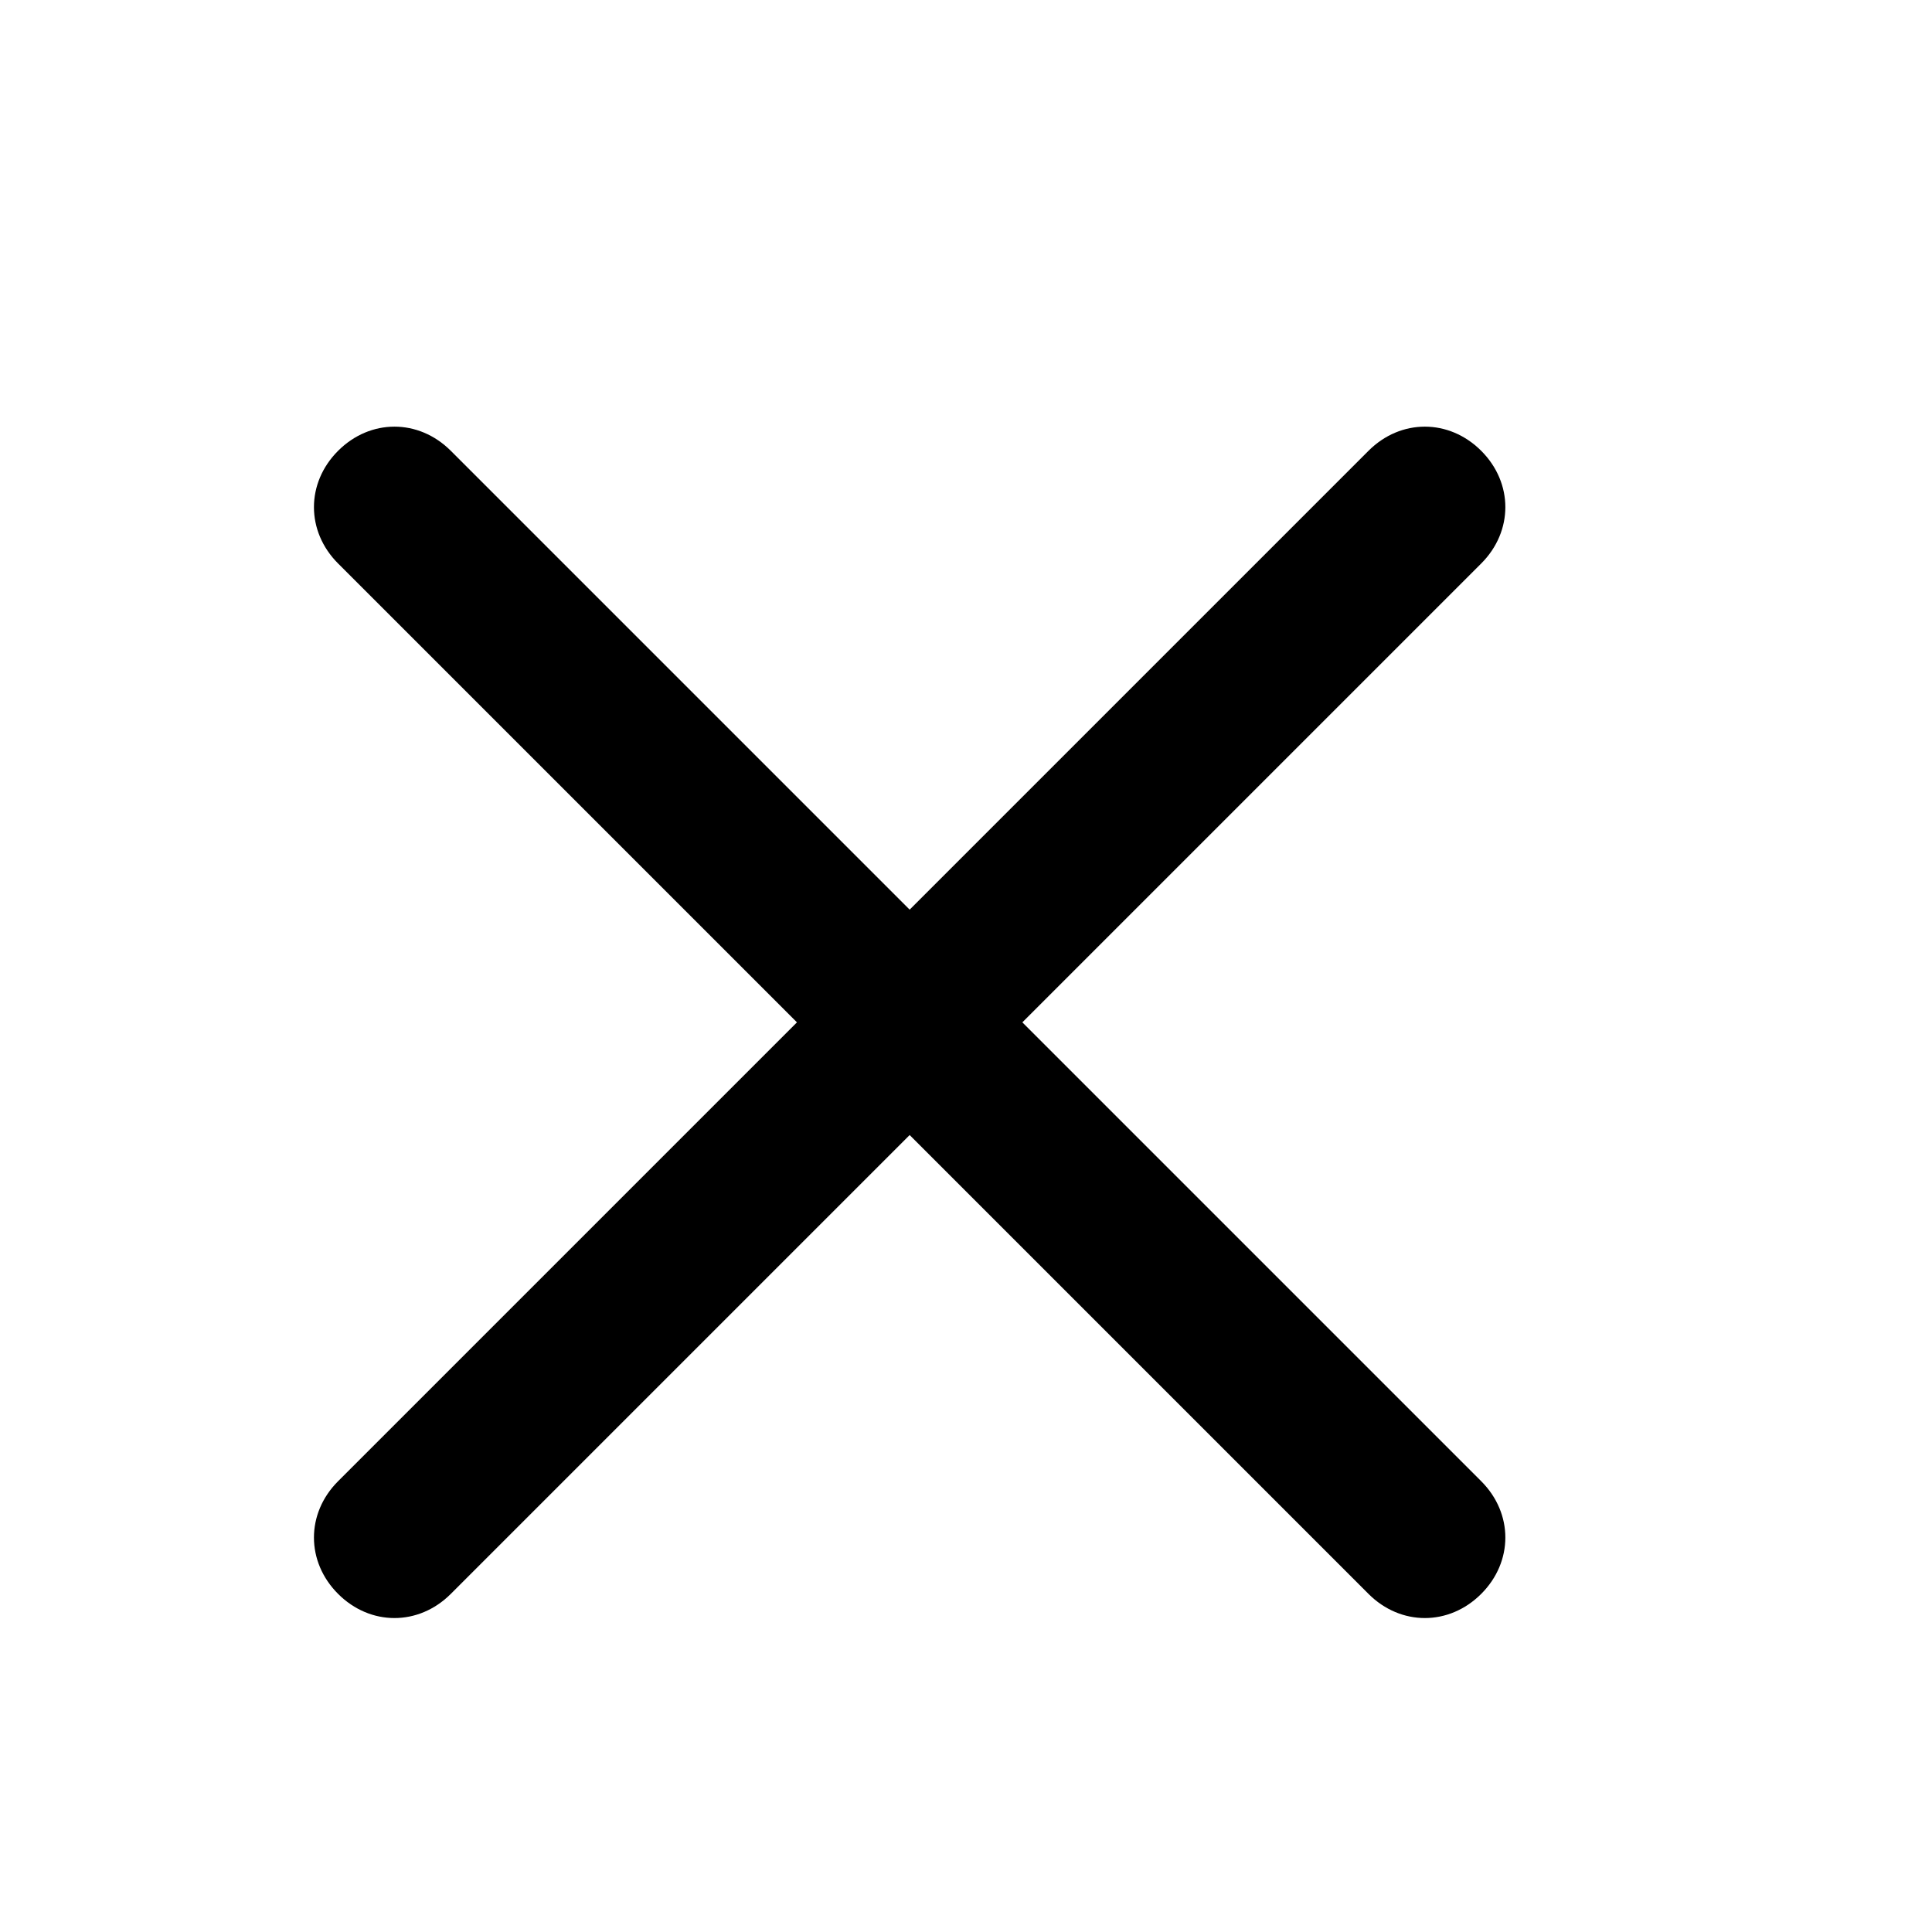
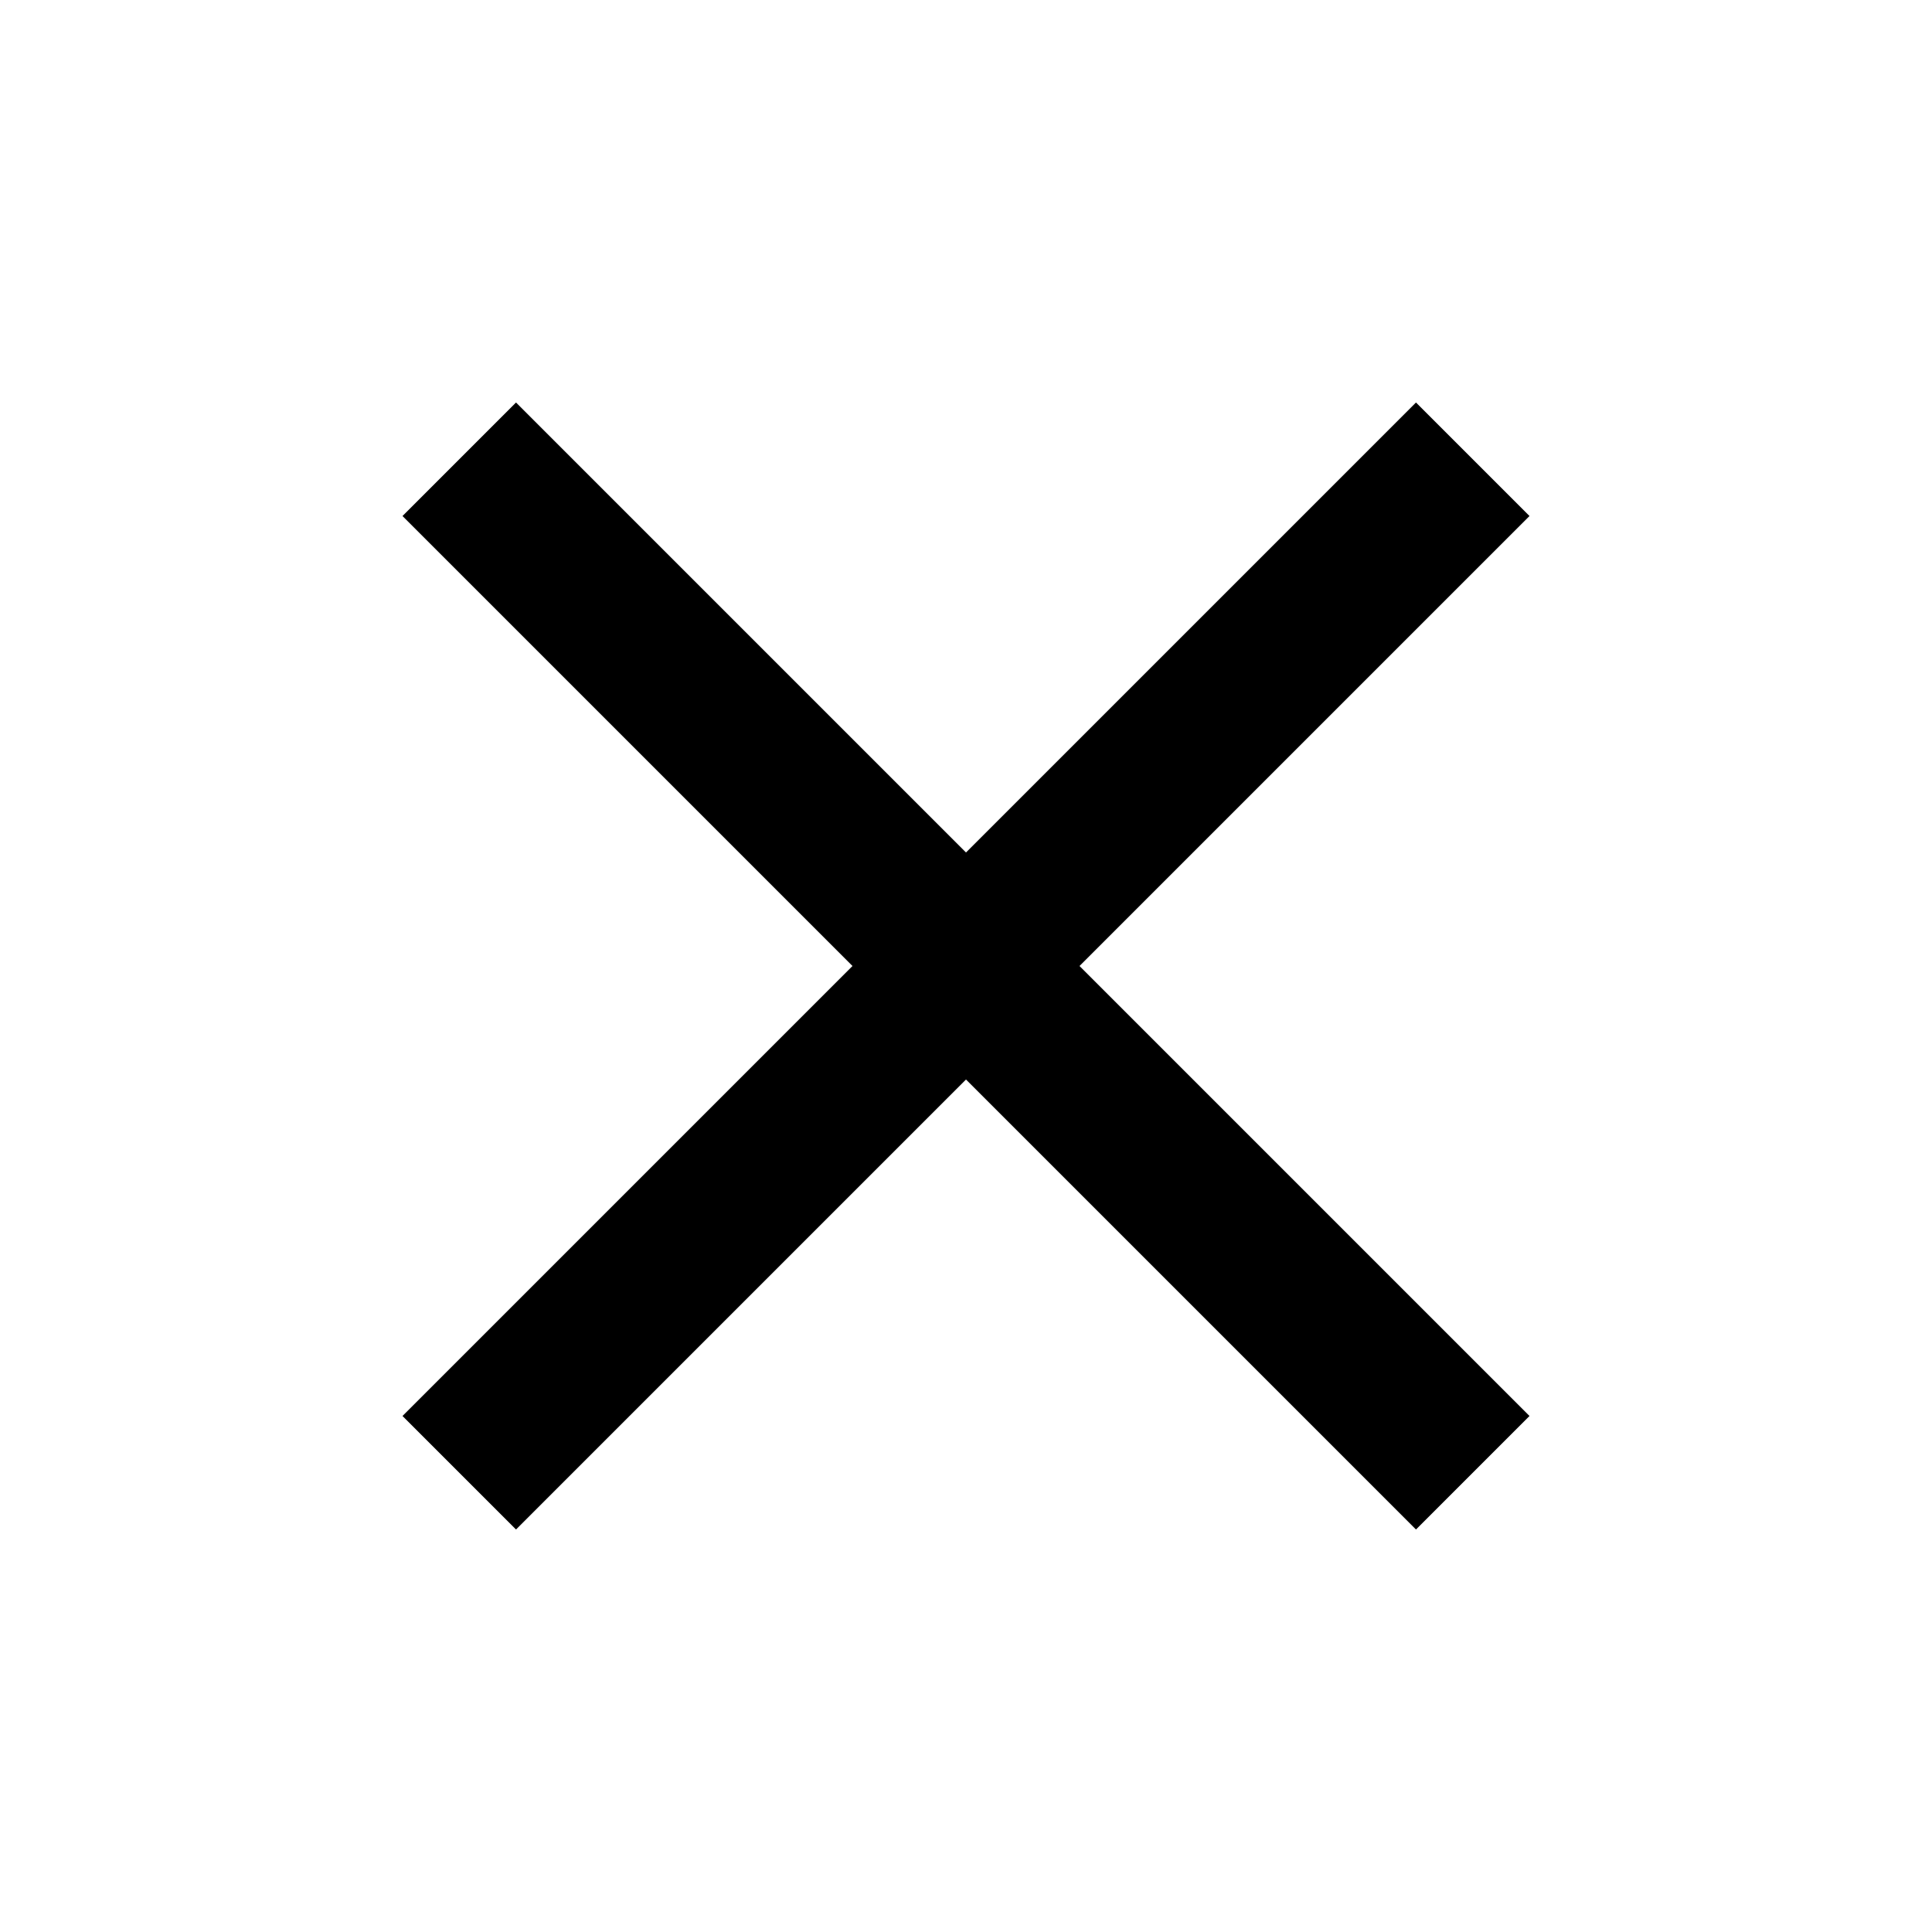
<svg xmlns="http://www.w3.org/2000/svg" viewBox="0 0 24 24" fill="#000000">
-   <path d="M18.4 5.6c-0.4-0.4-1-0.4-1.4 0l-5.7 5.7-5.7-5.7c-0.4-0.4-1-0.4-1.4 0s-0.4 1 0 1.4l5.7 5.7-5.7 5.7c-0.4 0.4-0.4 1 0 1.4s1 0.4 1.4 0l5.7-5.7 5.7 5.7c0.4 0.4 1 0.4 1.4 0s0.4-1 0-1.4l-5.7-5.7 5.7-5.7c0.4-0.4 0.4-1 0-1.4z" />
+   <path d="M19 6.41L17.59 5 12 10.59 6.41 5 5 6.41 10.59 12 5 17.59 6.41 19 12 13.41 17.59 19 19 17.59 13.41 12z" />
</svg>
